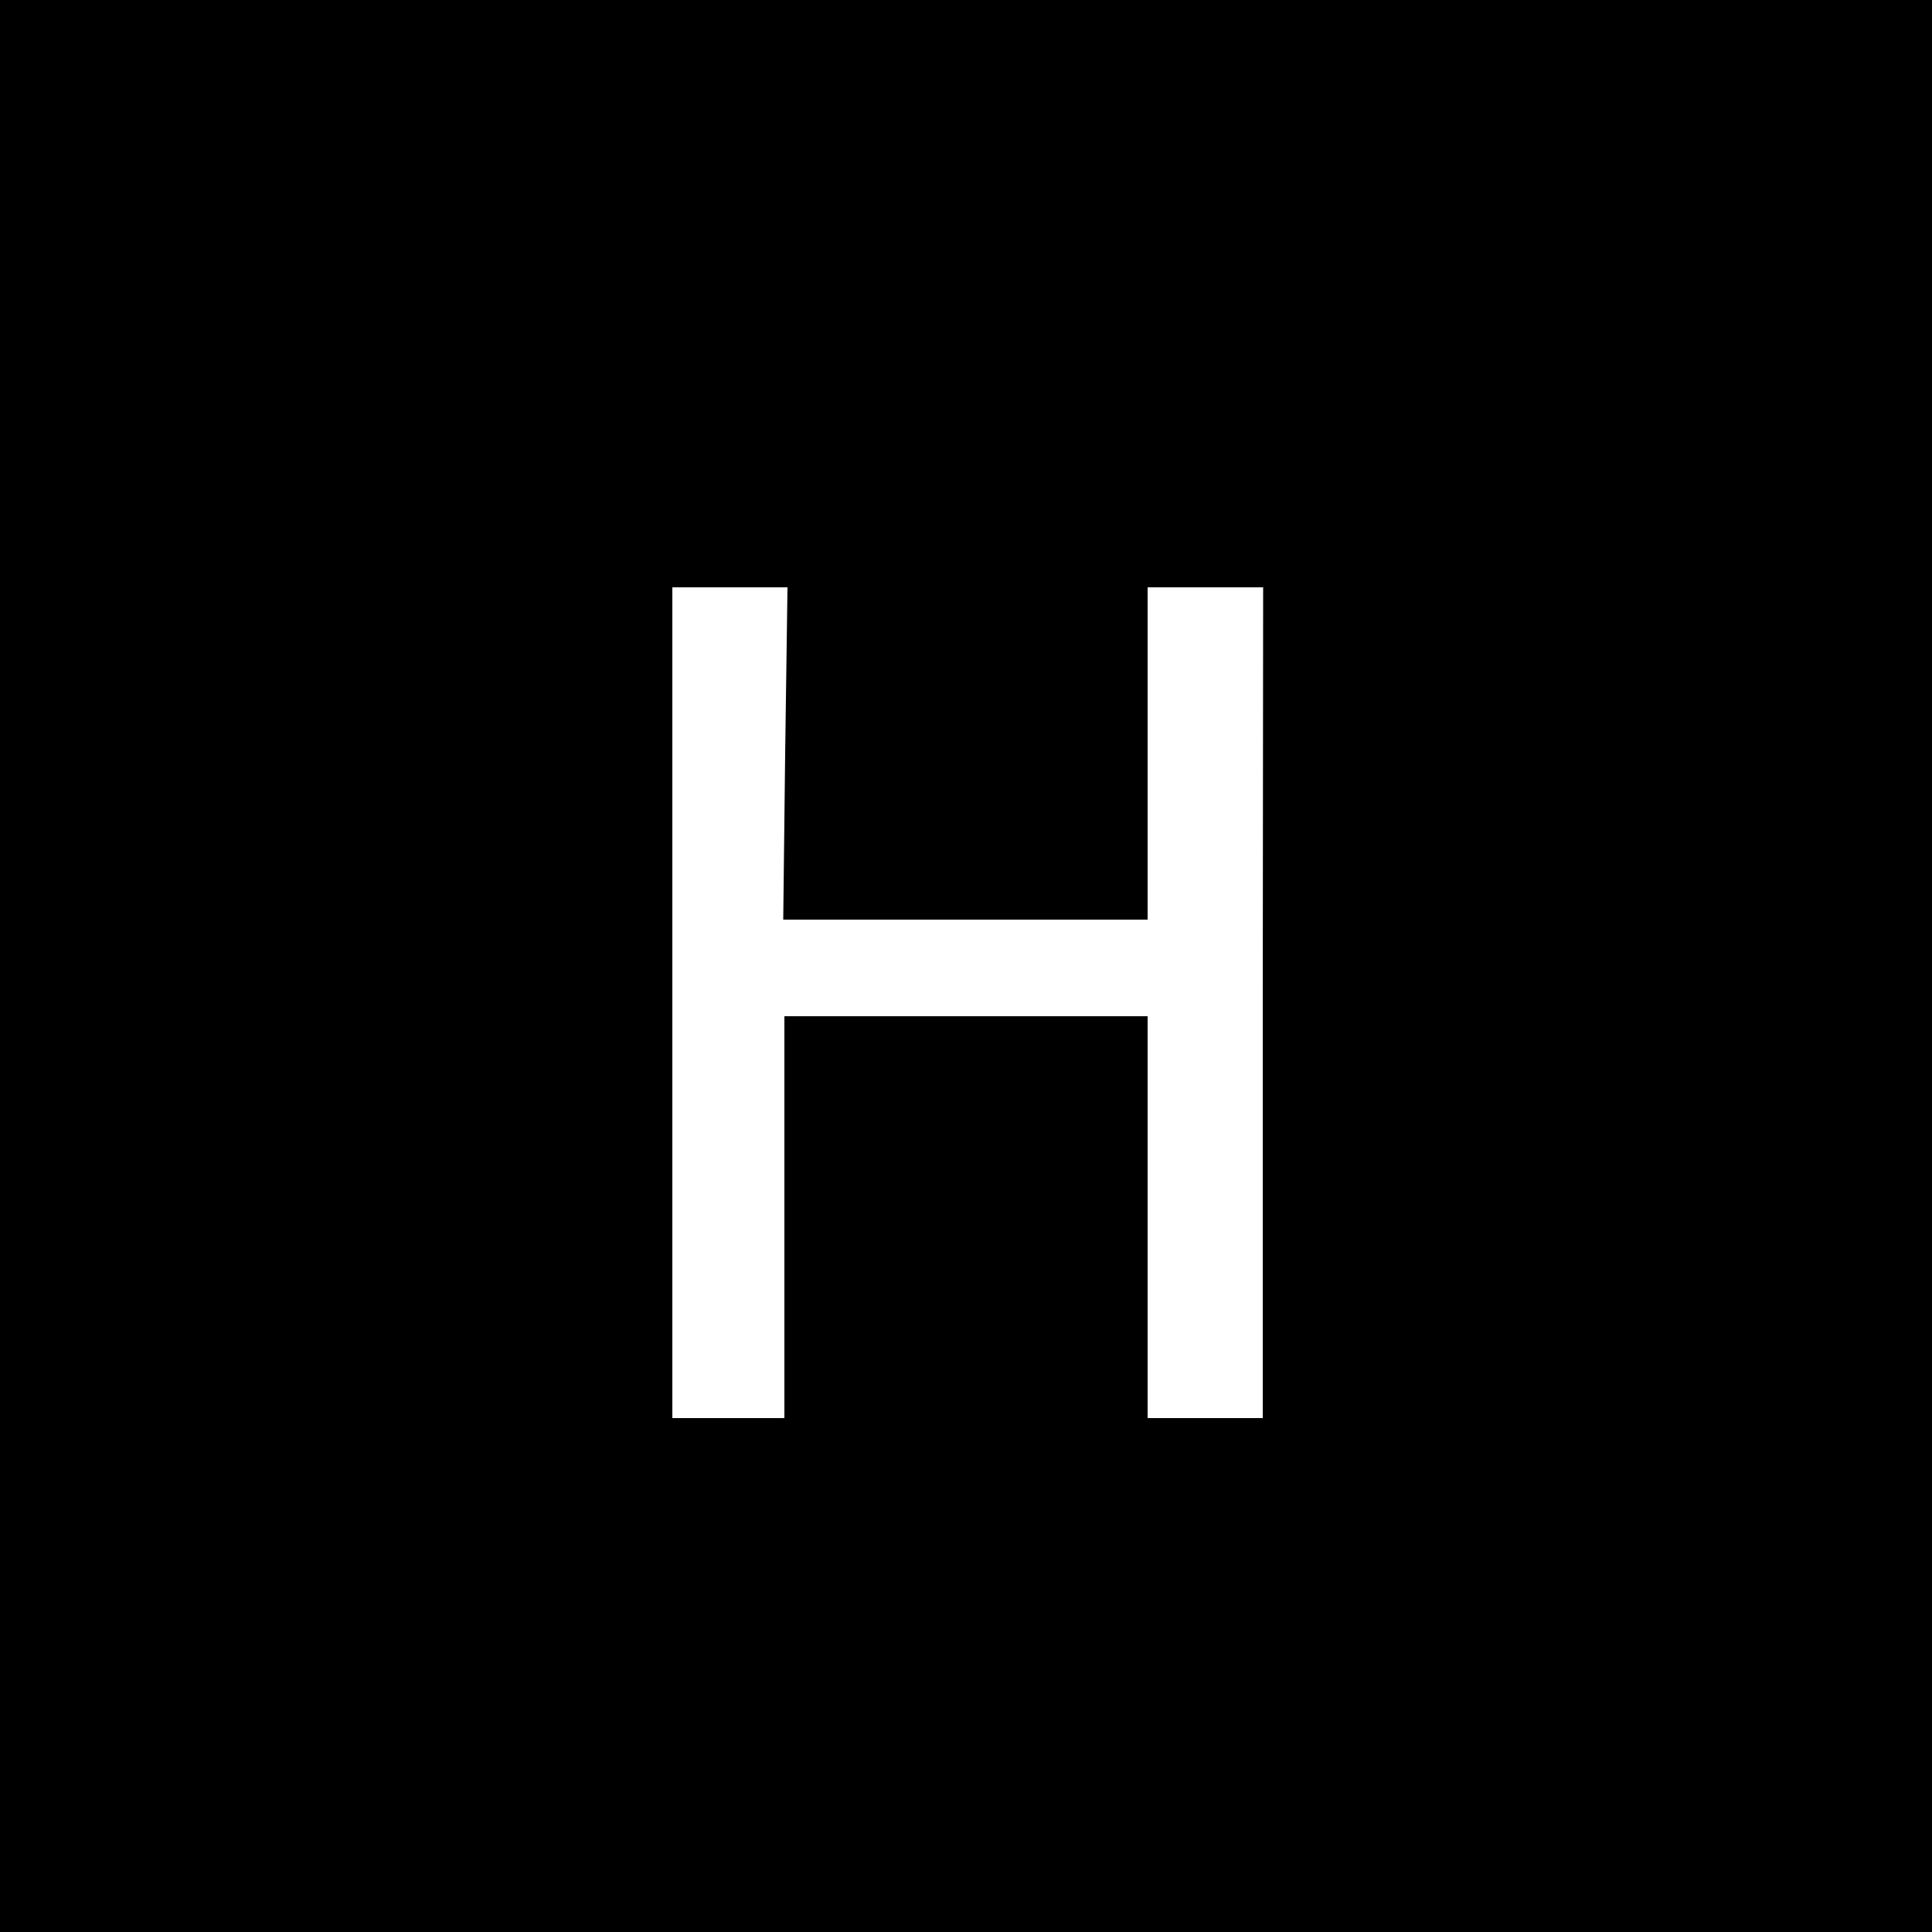
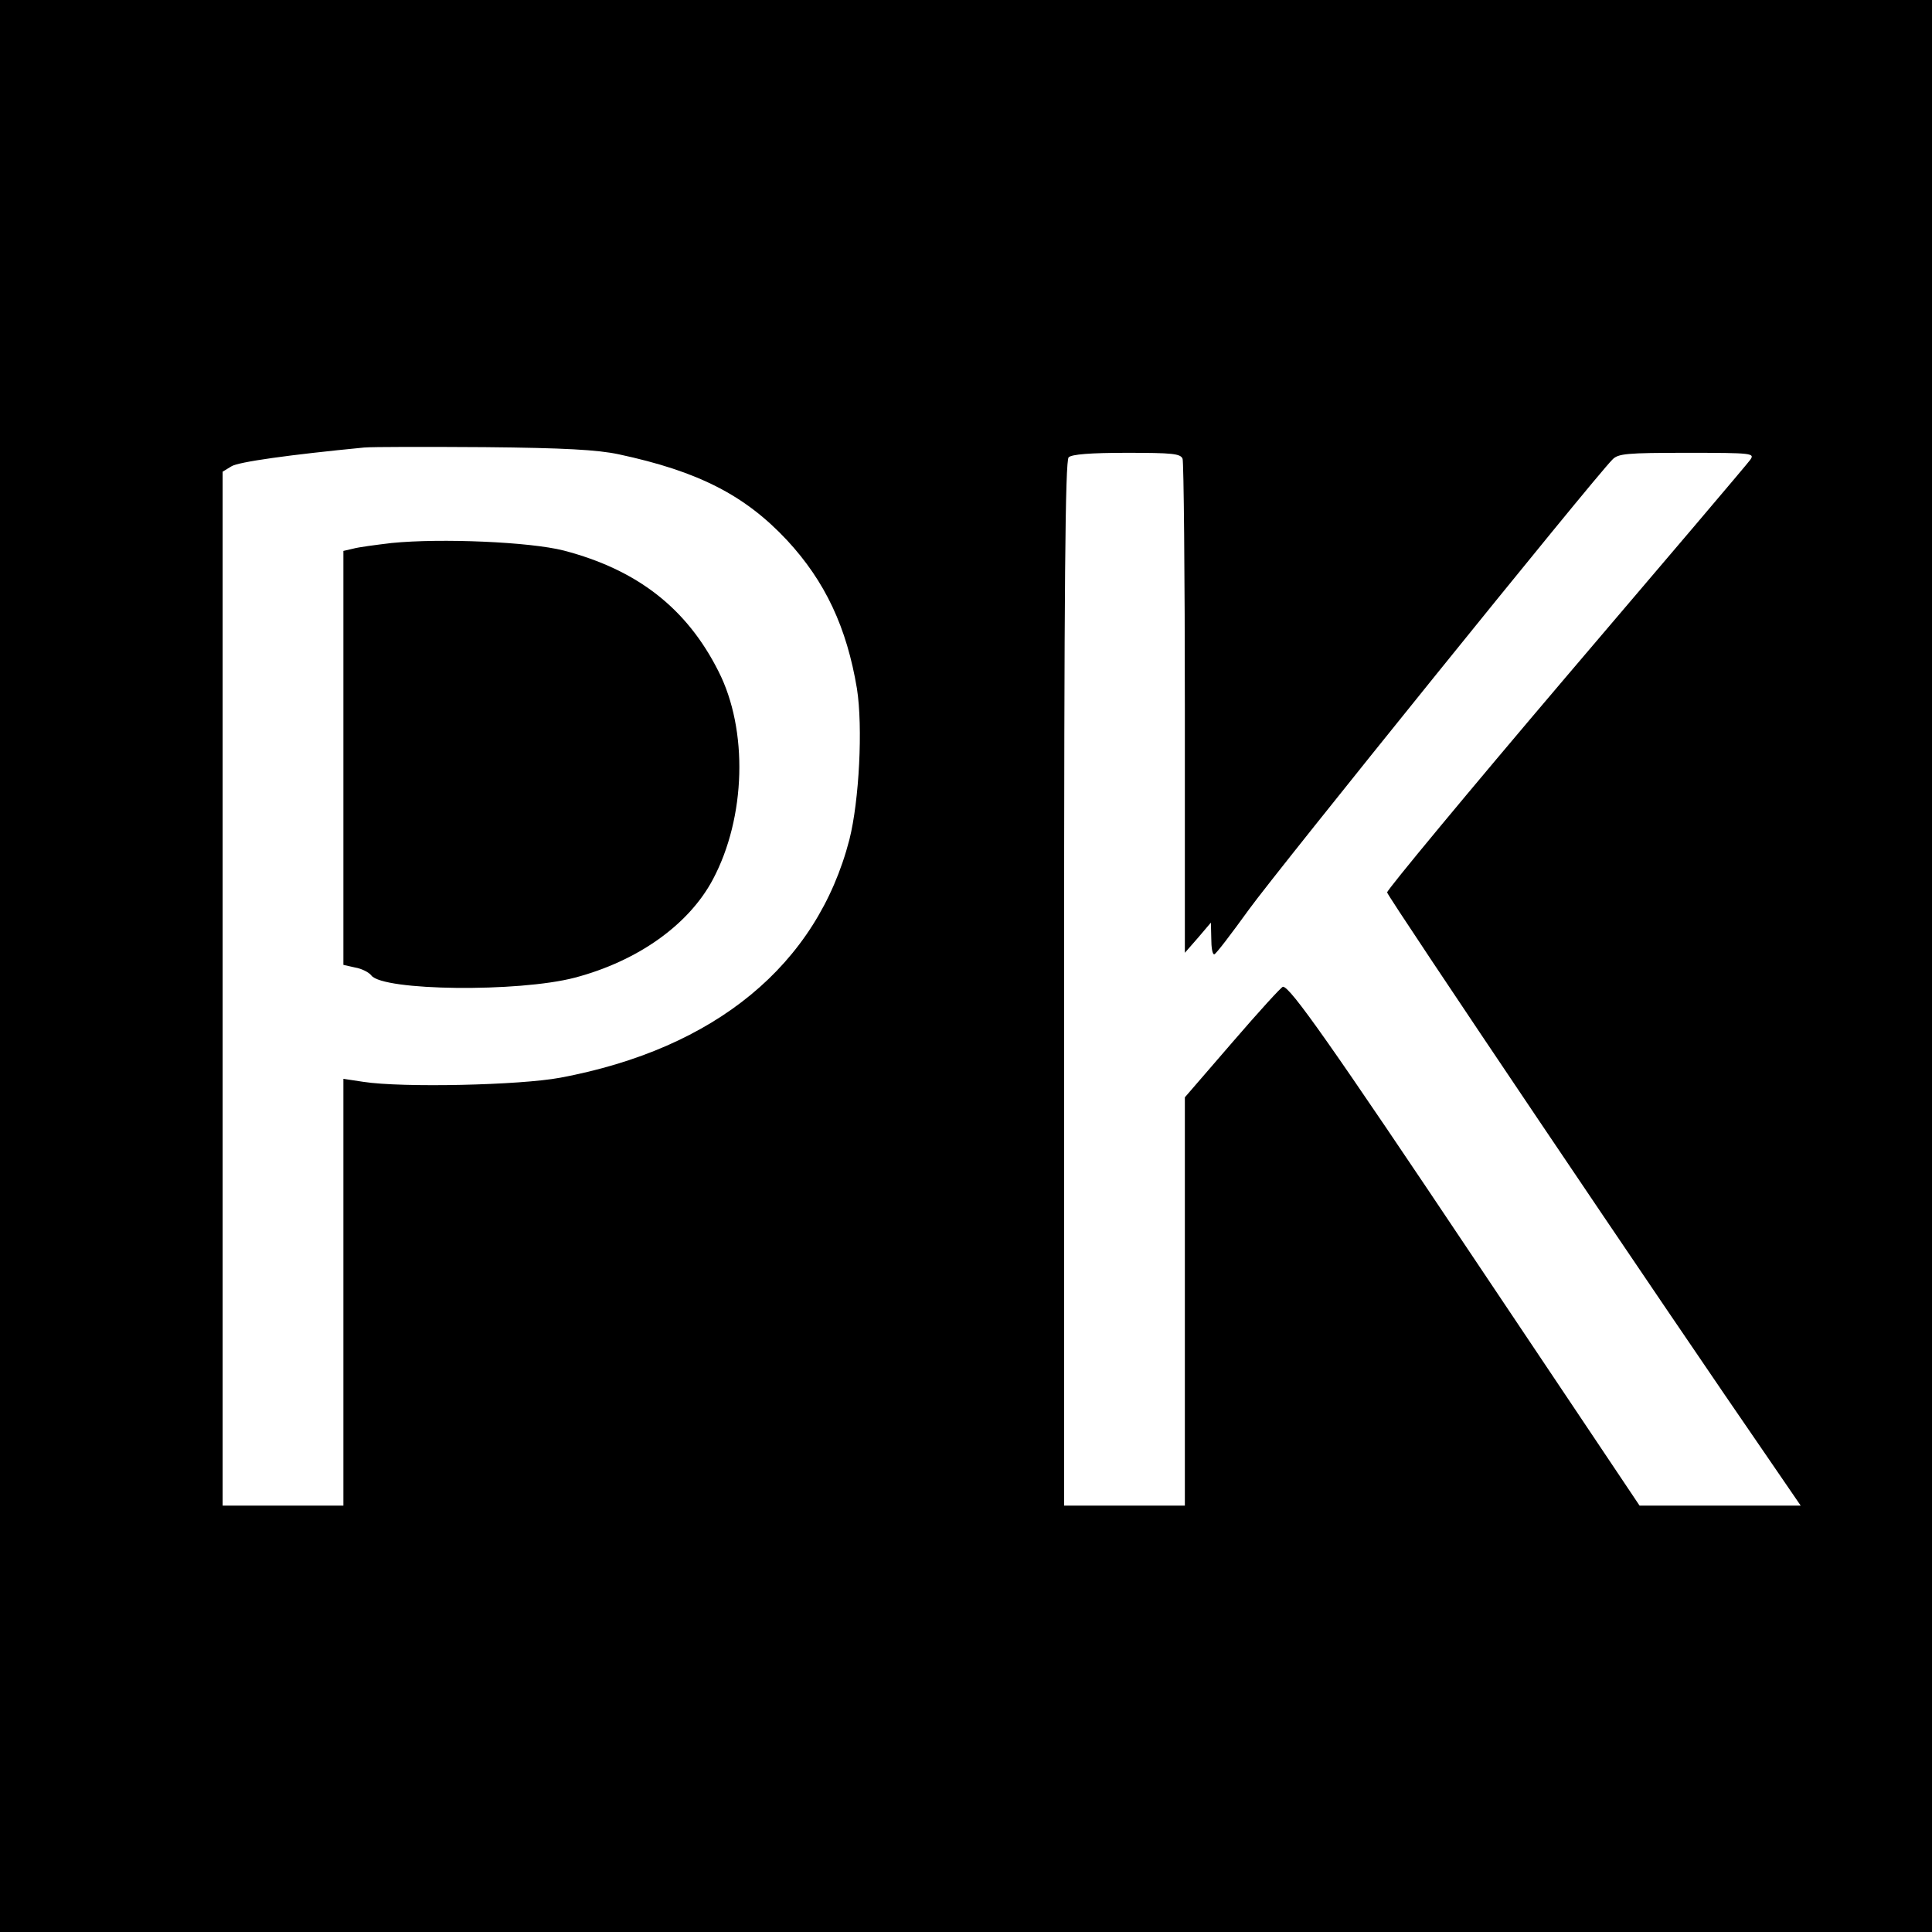
- <svg xmlns="http://www.w3.org/2000/svg" version="1" width="666.667" height="666.667" viewBox="0 0 500 500">
-   <path d="M0 250v250h500V0H0v250zm203.2-55l-.5 43H297v-86h29.9l-.1 107.5V367H297V263h-94v104h-29V152h29.8l-.6 43z" />
+ <svg xmlns="http://www.w3.org/2000/svg" version="1.0" width="512pt" height="512pt" viewBox="0 0 512 512" preserveAspectRatio="xMidYMid meet">
+   <g transform="translate(0,512) scale(0.1,-0.1)" fill="#000000" stroke="none">
+     <path d="M0 2560 l0 -2560 2560 0 2560 0 0 2560 0 2560 -2560 0 -2560 0 0 -2560z m1640 1356 c210 -45 334 -108 446 -228 101 -109 158 -231 185 -393 16 -102 6 -297 -20 -400 -86 -332 -355 -554 -766 -631 -107 -20 -418 -27 -522 -11 l-53 8 0 -566 0 -565 -160 0 -160 0 0 1370 0 1370 23 14 c18 12 156 31 352 50 22 2 166 2 320 1 210 -2 299 -7 355 -19z m1494 -12 c3 -9 6 -307 6 -662 l0 -647 35 40 34 40 1 -42 c0 -24 3 -43 8 -42 4 0 45 54 92 119 73 101 912 1141 963 1192 15 16 38 18 198 18 174 0 180 -1 167 -19 -7 -10 -227 -269 -488 -575 -261 -307 -474 -564 -474 -571 1 -11 733 -1098 1022 -1517 l74 -108 -214 0 -213 0 -430 642 c-392 586 -496 733 -515 733 -4 0 -64 -66 -133 -146 l-127 -147 0 -541 0 -541 -160 0 -160 0 0 1383 c0 1062 3 1386 12 1395 8 8 57 12 154 12 120 0 143 -2 148 -16z" />
+     <path d="M1038 3681 c-42 -5 -88 -11 -102 -15 l-26 -6 0 -549 0 -548 31 -7 c18 -3 37 -13 43 -21 31 -41 390 -45 539 -6 167 44 302 140 366 260 88 165 94 397 15 552 -84 167 -215 269 -410 320 -90 23 -325 33 -456 20z" />
+   </g>
</svg>
